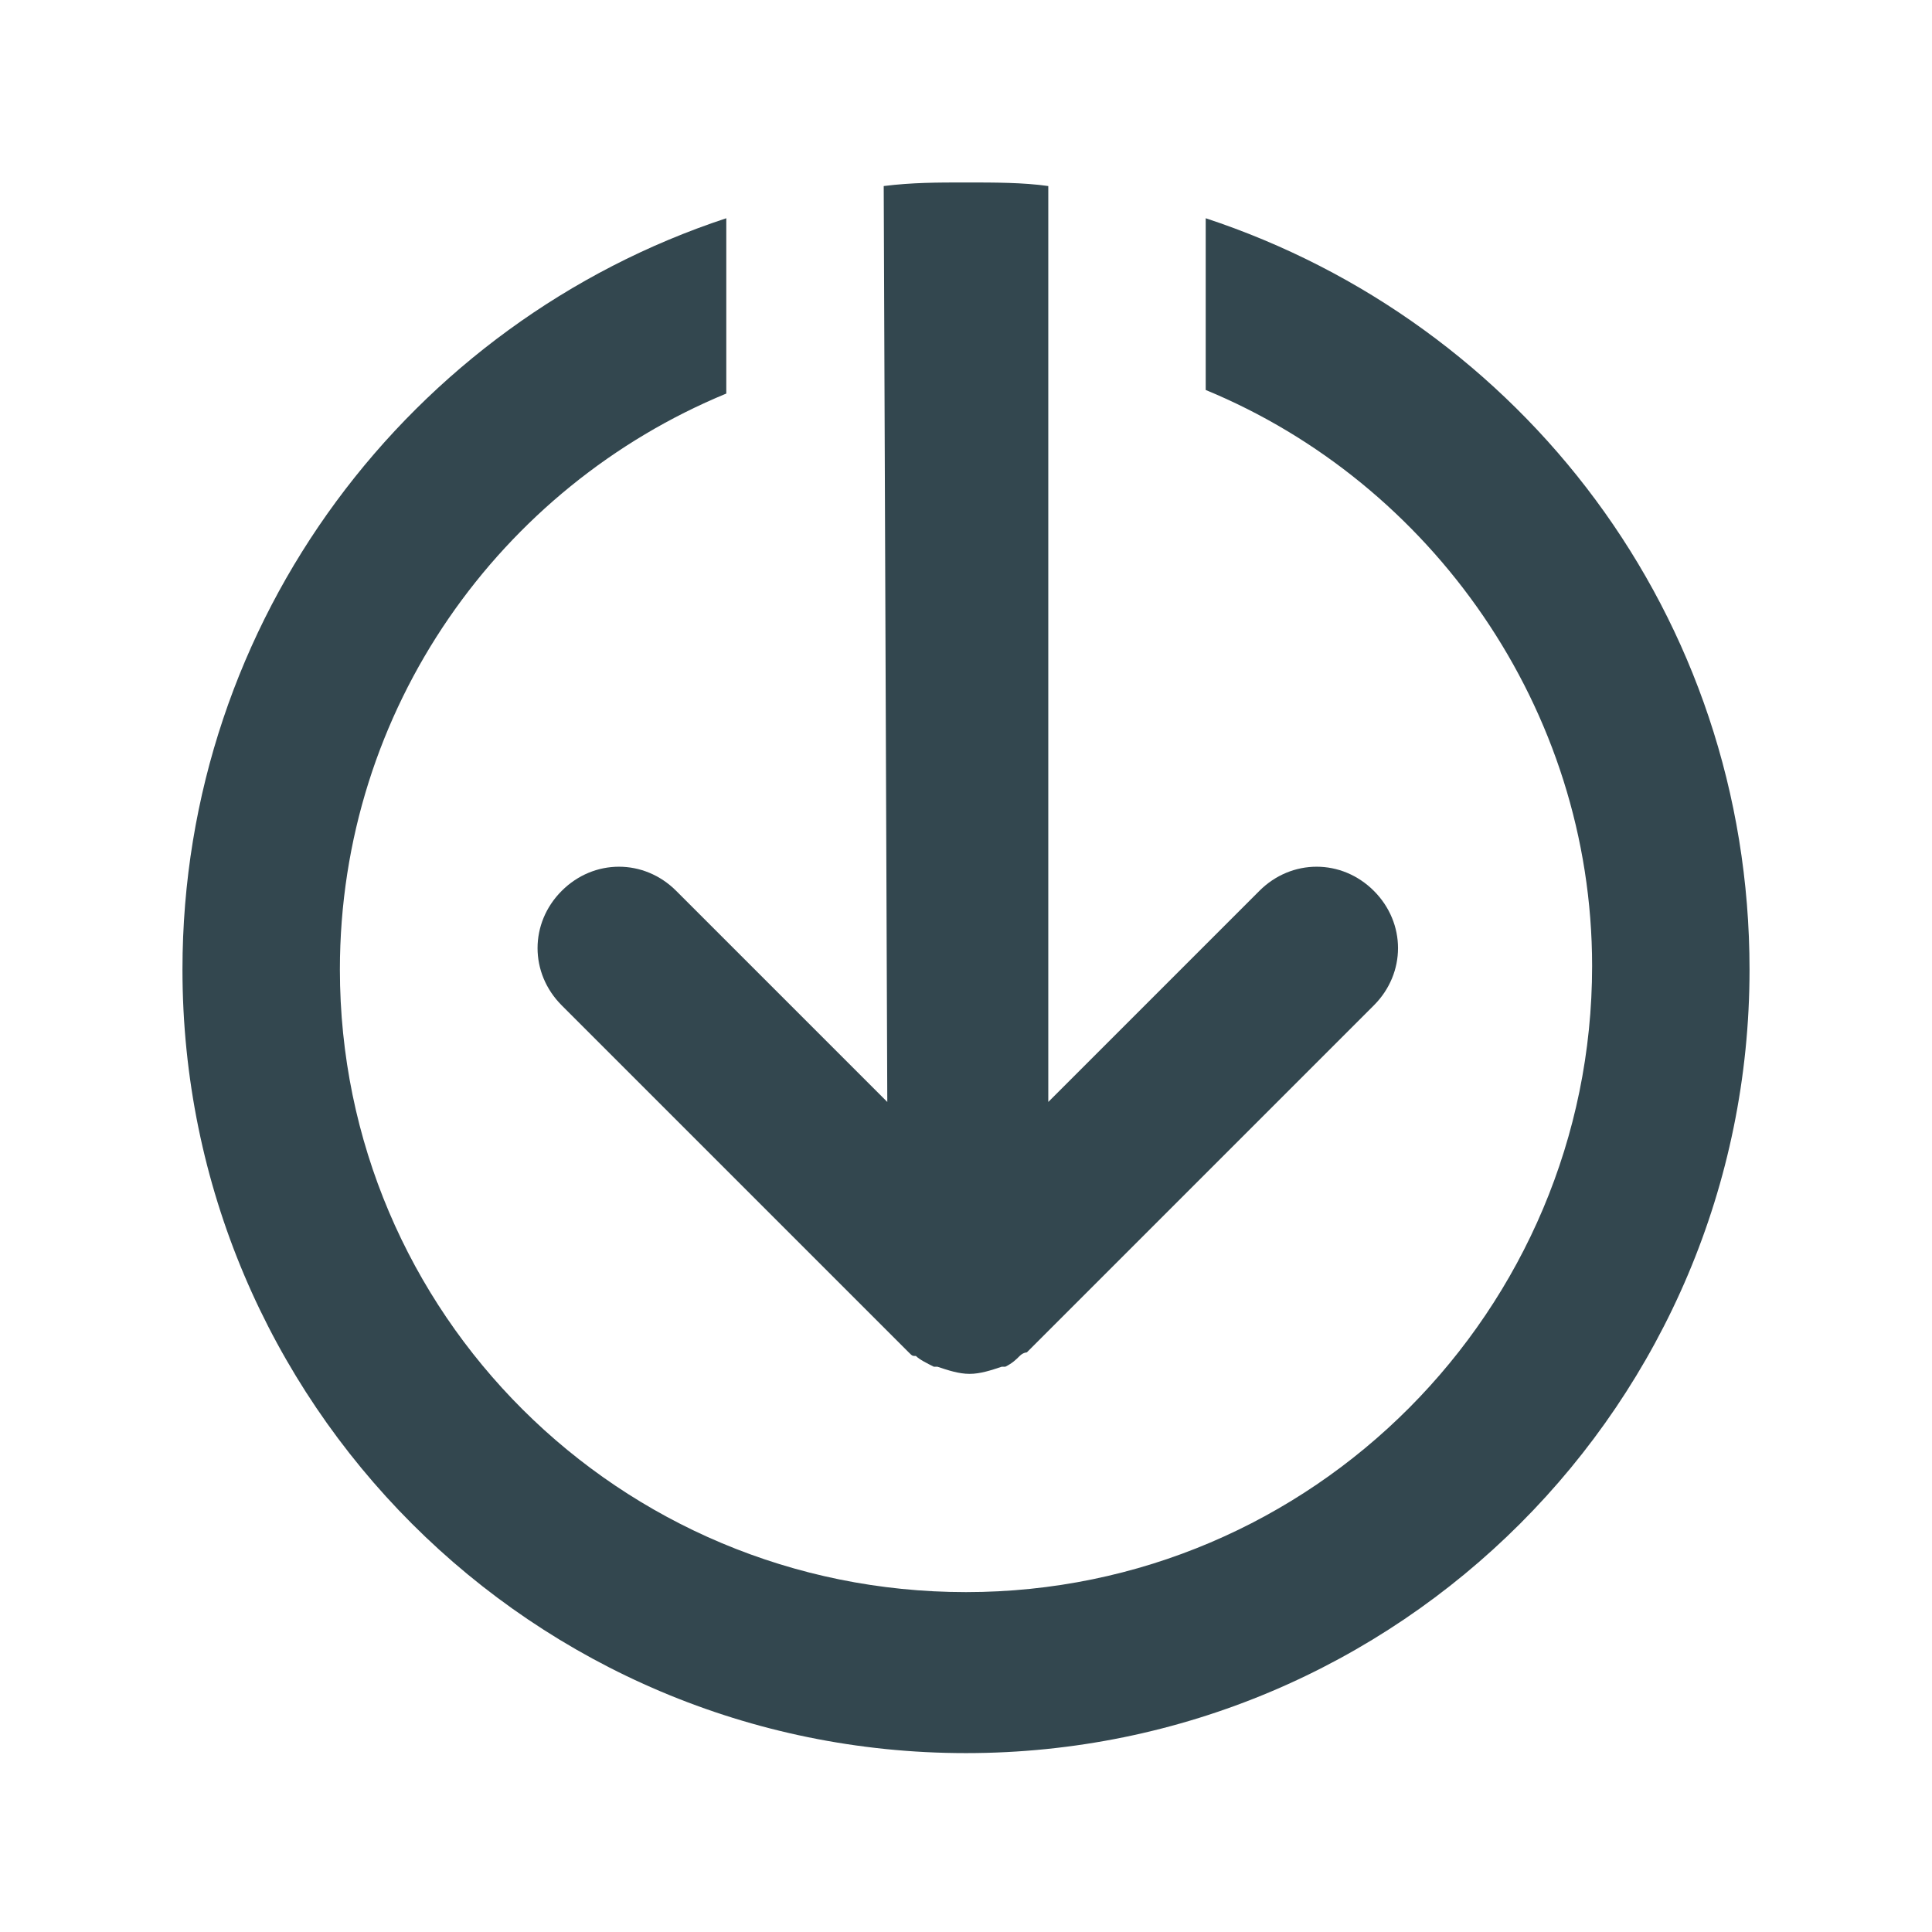
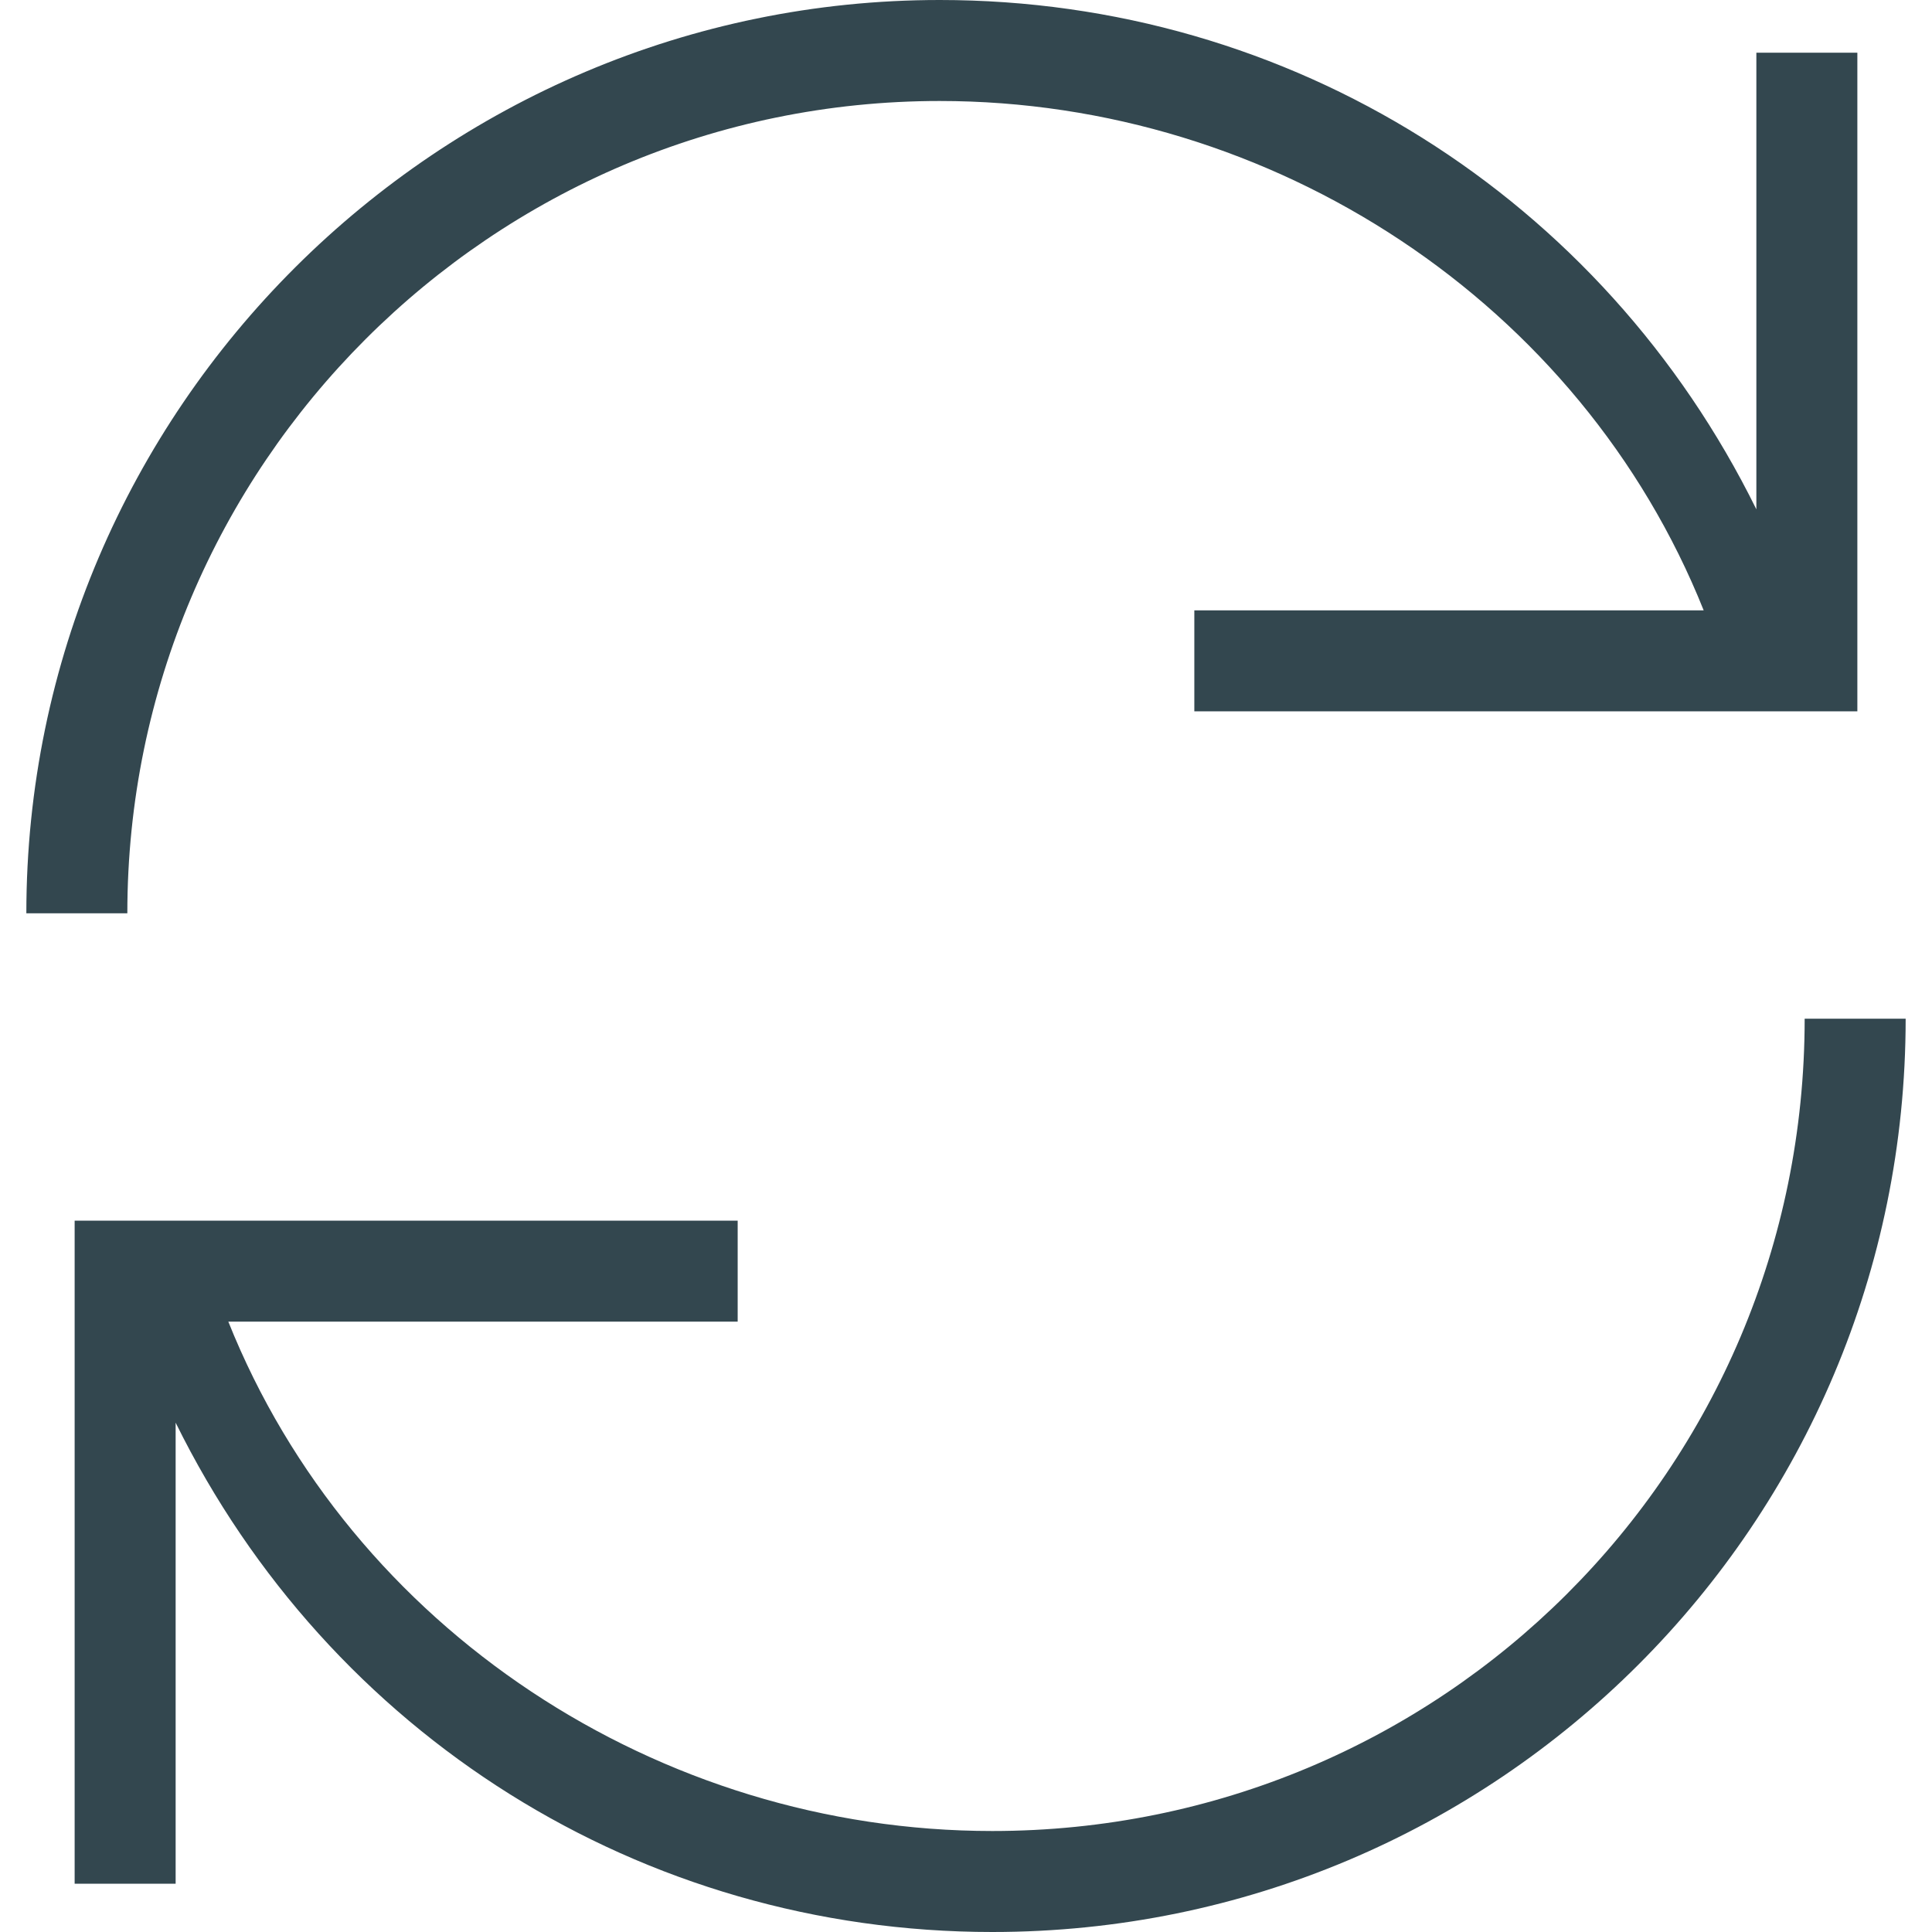
- <svg xmlns="http://www.w3.org/2000/svg" version="1.1" id="Слой_1" x="0px" y="0px" viewBox="0 0 54 54" style="enable-background:new 0 0 54 54;" xml:space="preserve">
+ <svg xmlns="http://www.w3.org/2000/svg" version="1.1" id="Слой_1" x="0px" y="0px" viewBox="0 0 44 44" style="enable-background:new 0 0 44 44;" xml:space="preserve">
  <style type="text/css">
	.st0{fill:#33474F;}
</style>
-   <g>
-     <g>
-       <path class="st0" d="M24.8,30.8l-5.9-5.9c-0.9-0.9-2.3-0.9-3.2,0c-0.9,0.9-0.9,2.3,0,3.2l9.7,9.7c0.1,0.1,0.1,0.1,0.2,0.1    c0.1,0.1,0.3,0.2,0.5,0.3c0,0,0.1,0,0.1,0c0.3,0.1,0.6,0.2,0.9,0.2s0.6-0.1,0.9-0.2c0,0,0.1,0,0.1,0c0.2-0.1,0.3-0.2,0.4-0.3    c0.1-0.1,0.2-0.1,0.2-0.1l9.7-9.7c0.9-0.9,0.9-2.3,0-3.2c-0.9-0.9-2.3-0.9-3.2,0l-5.9,5.9l0-25.6c-0.7-0.1-1.5-0.1-2.3-0.1    c-0.8,0-1.5,0-2.3,0.1L24.8,30.8z" />
-       <path class="st0" d="M33.7,6.1v4.8c6.3,2.6,10.8,8.9,10.8,16.1c0,9.6-7.8,17.5-17.5,17.5S9.5,36.7,9.5,27.1    c0-7.3,4.5-13.5,10.8-16.1V6.1C11.5,9,5.1,17.3,5.1,27.1C5.1,39.2,14.9,49,27,49c12.1,0,21.9-9.8,21.9-21.9    C48.9,17.2,42.5,9,33.7,6.1" />
-     </g>
-   </g>
+   <path class="st0" d="M21.4,2.3C29,2.3,36,6.9,38.8,13.9H27.2v2.3h15.1V1.2h-2.3v10.4C36.5,4.5,29.4,0,21.4,0C10,0,0.6,9.3,0.6,20.8  h2.3C2.9,10.6,11.2,2.3,21.4,2.3z M41.1,23.2c0,10.3-8.3,18.5-18.5,18.5C15,41.7,8,37.1,5.2,30.1h11.6v-2.3H1.7v15.1h2.3V32.4  C7.5,39.5,14.6,44,22.6,44c11.5,0,20.8-9.3,20.8-20.8H41.1z" />
</svg>
